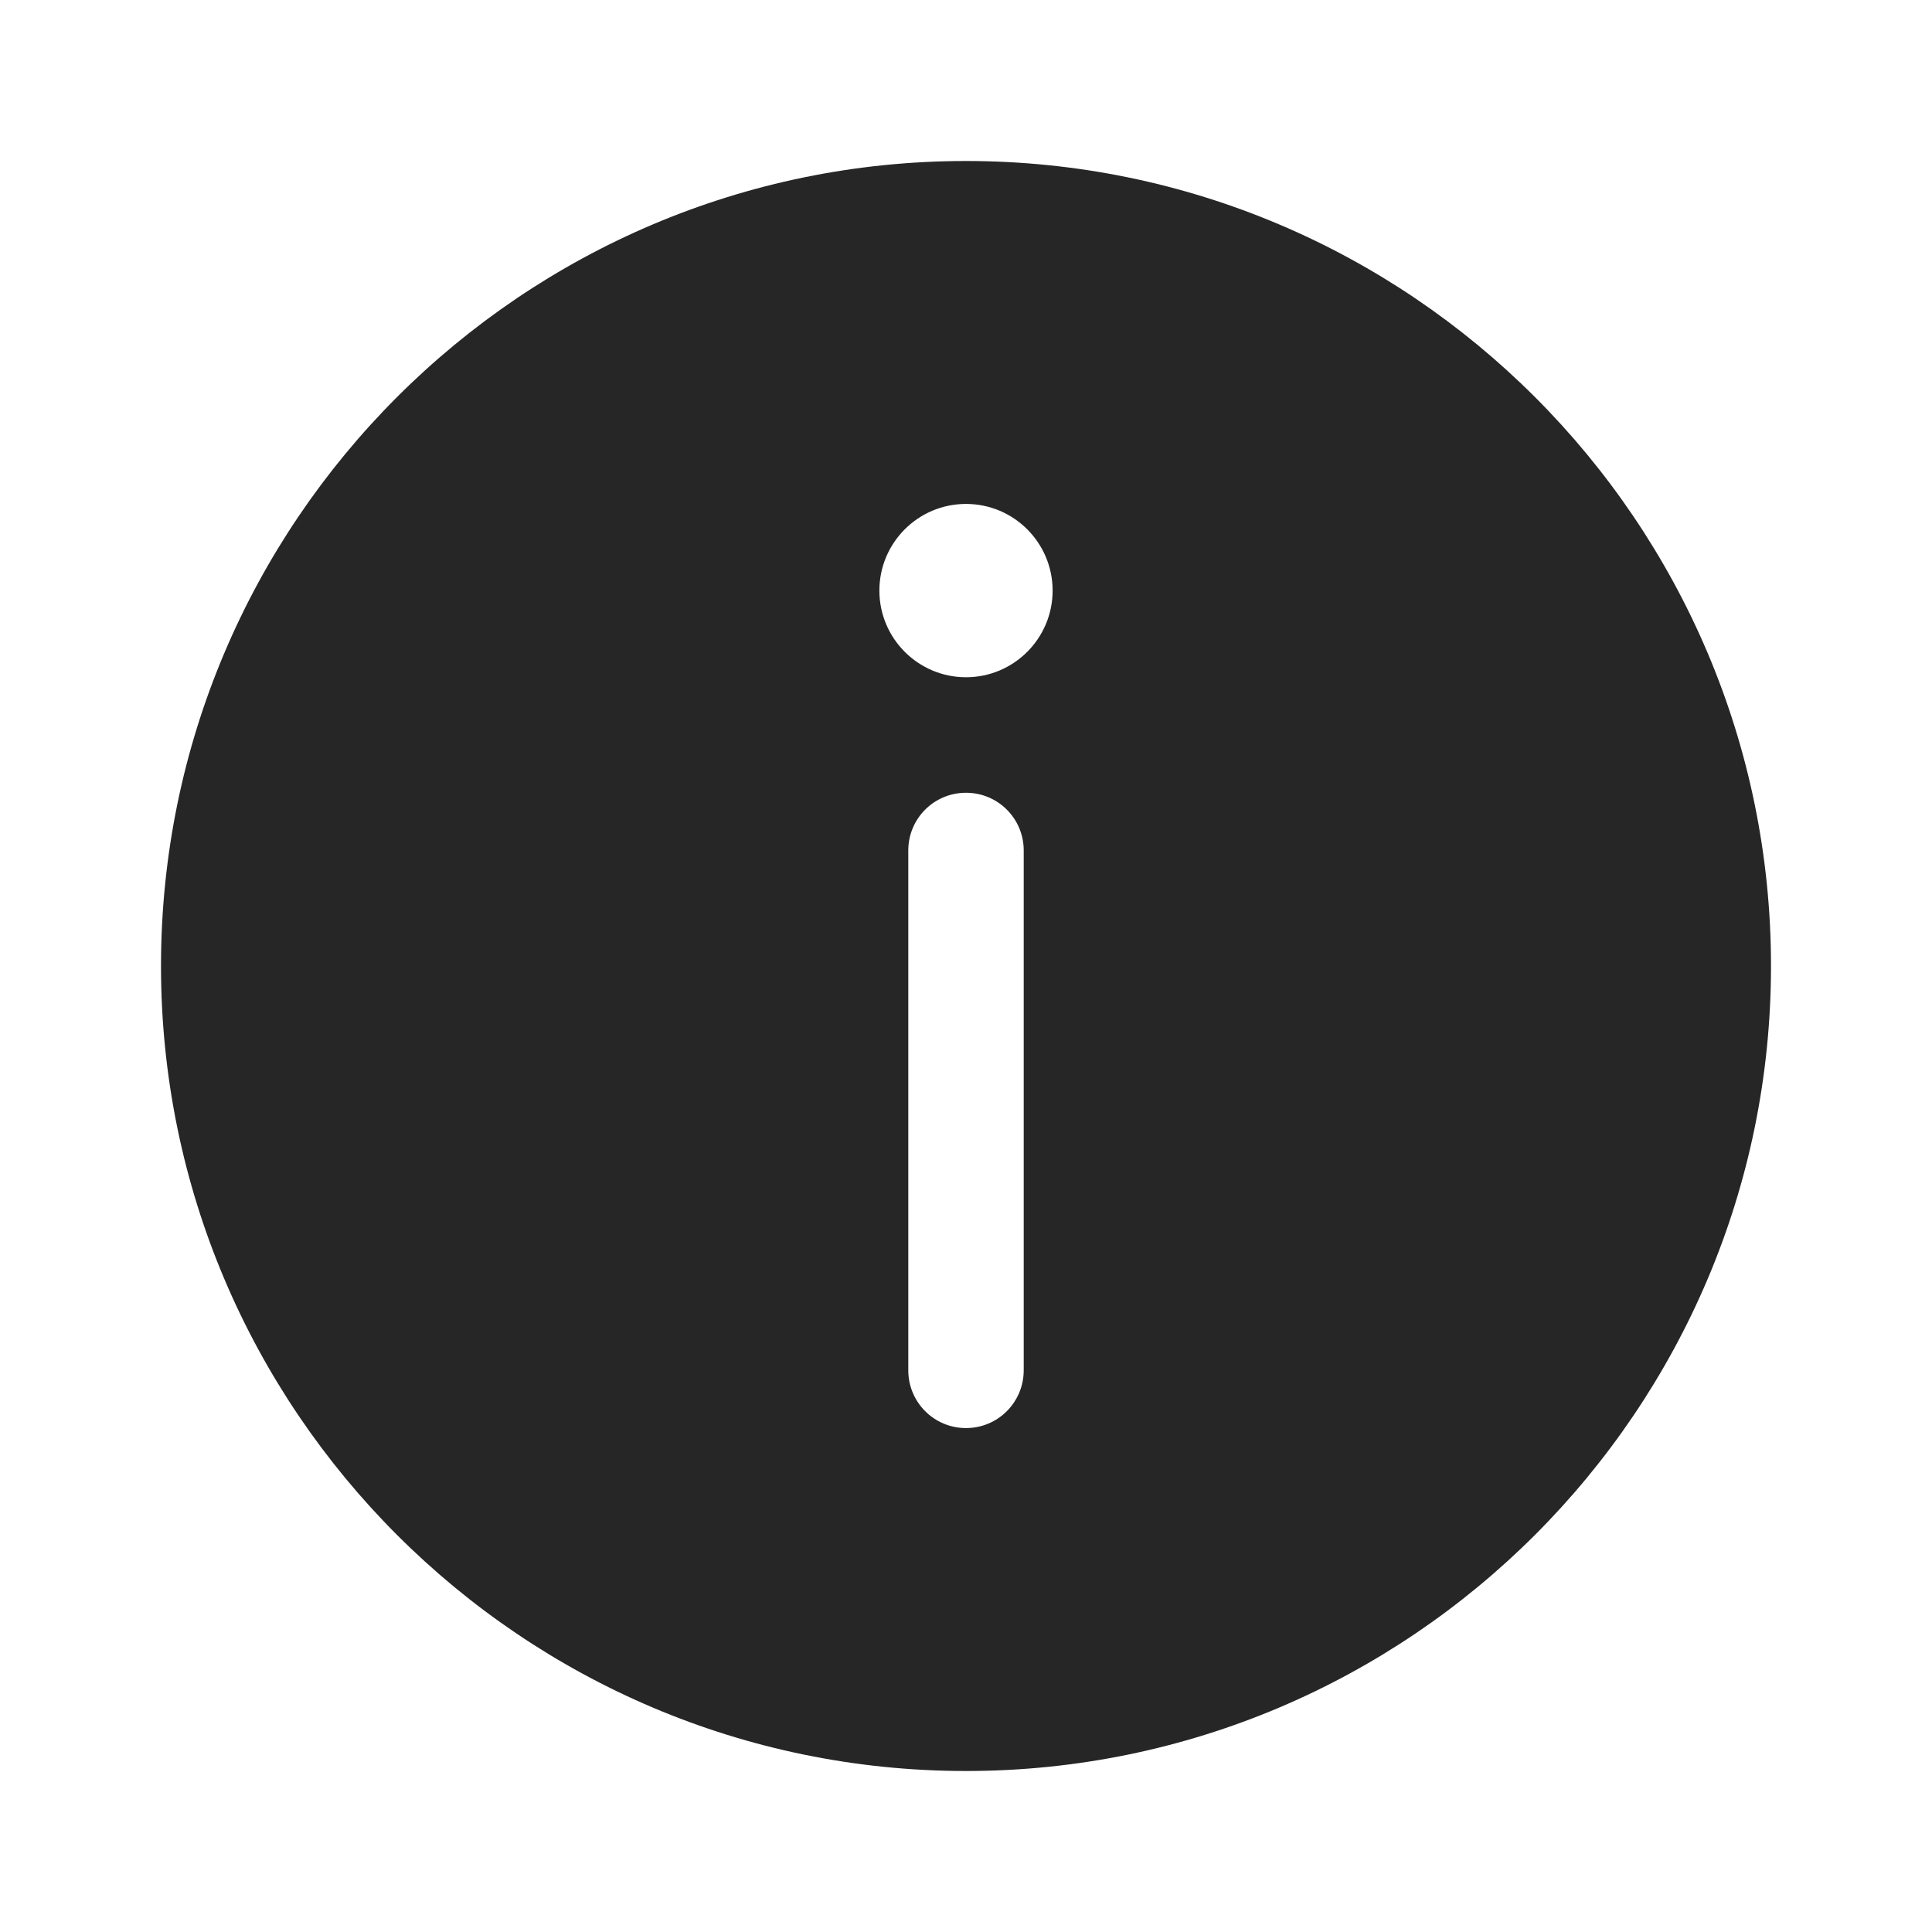
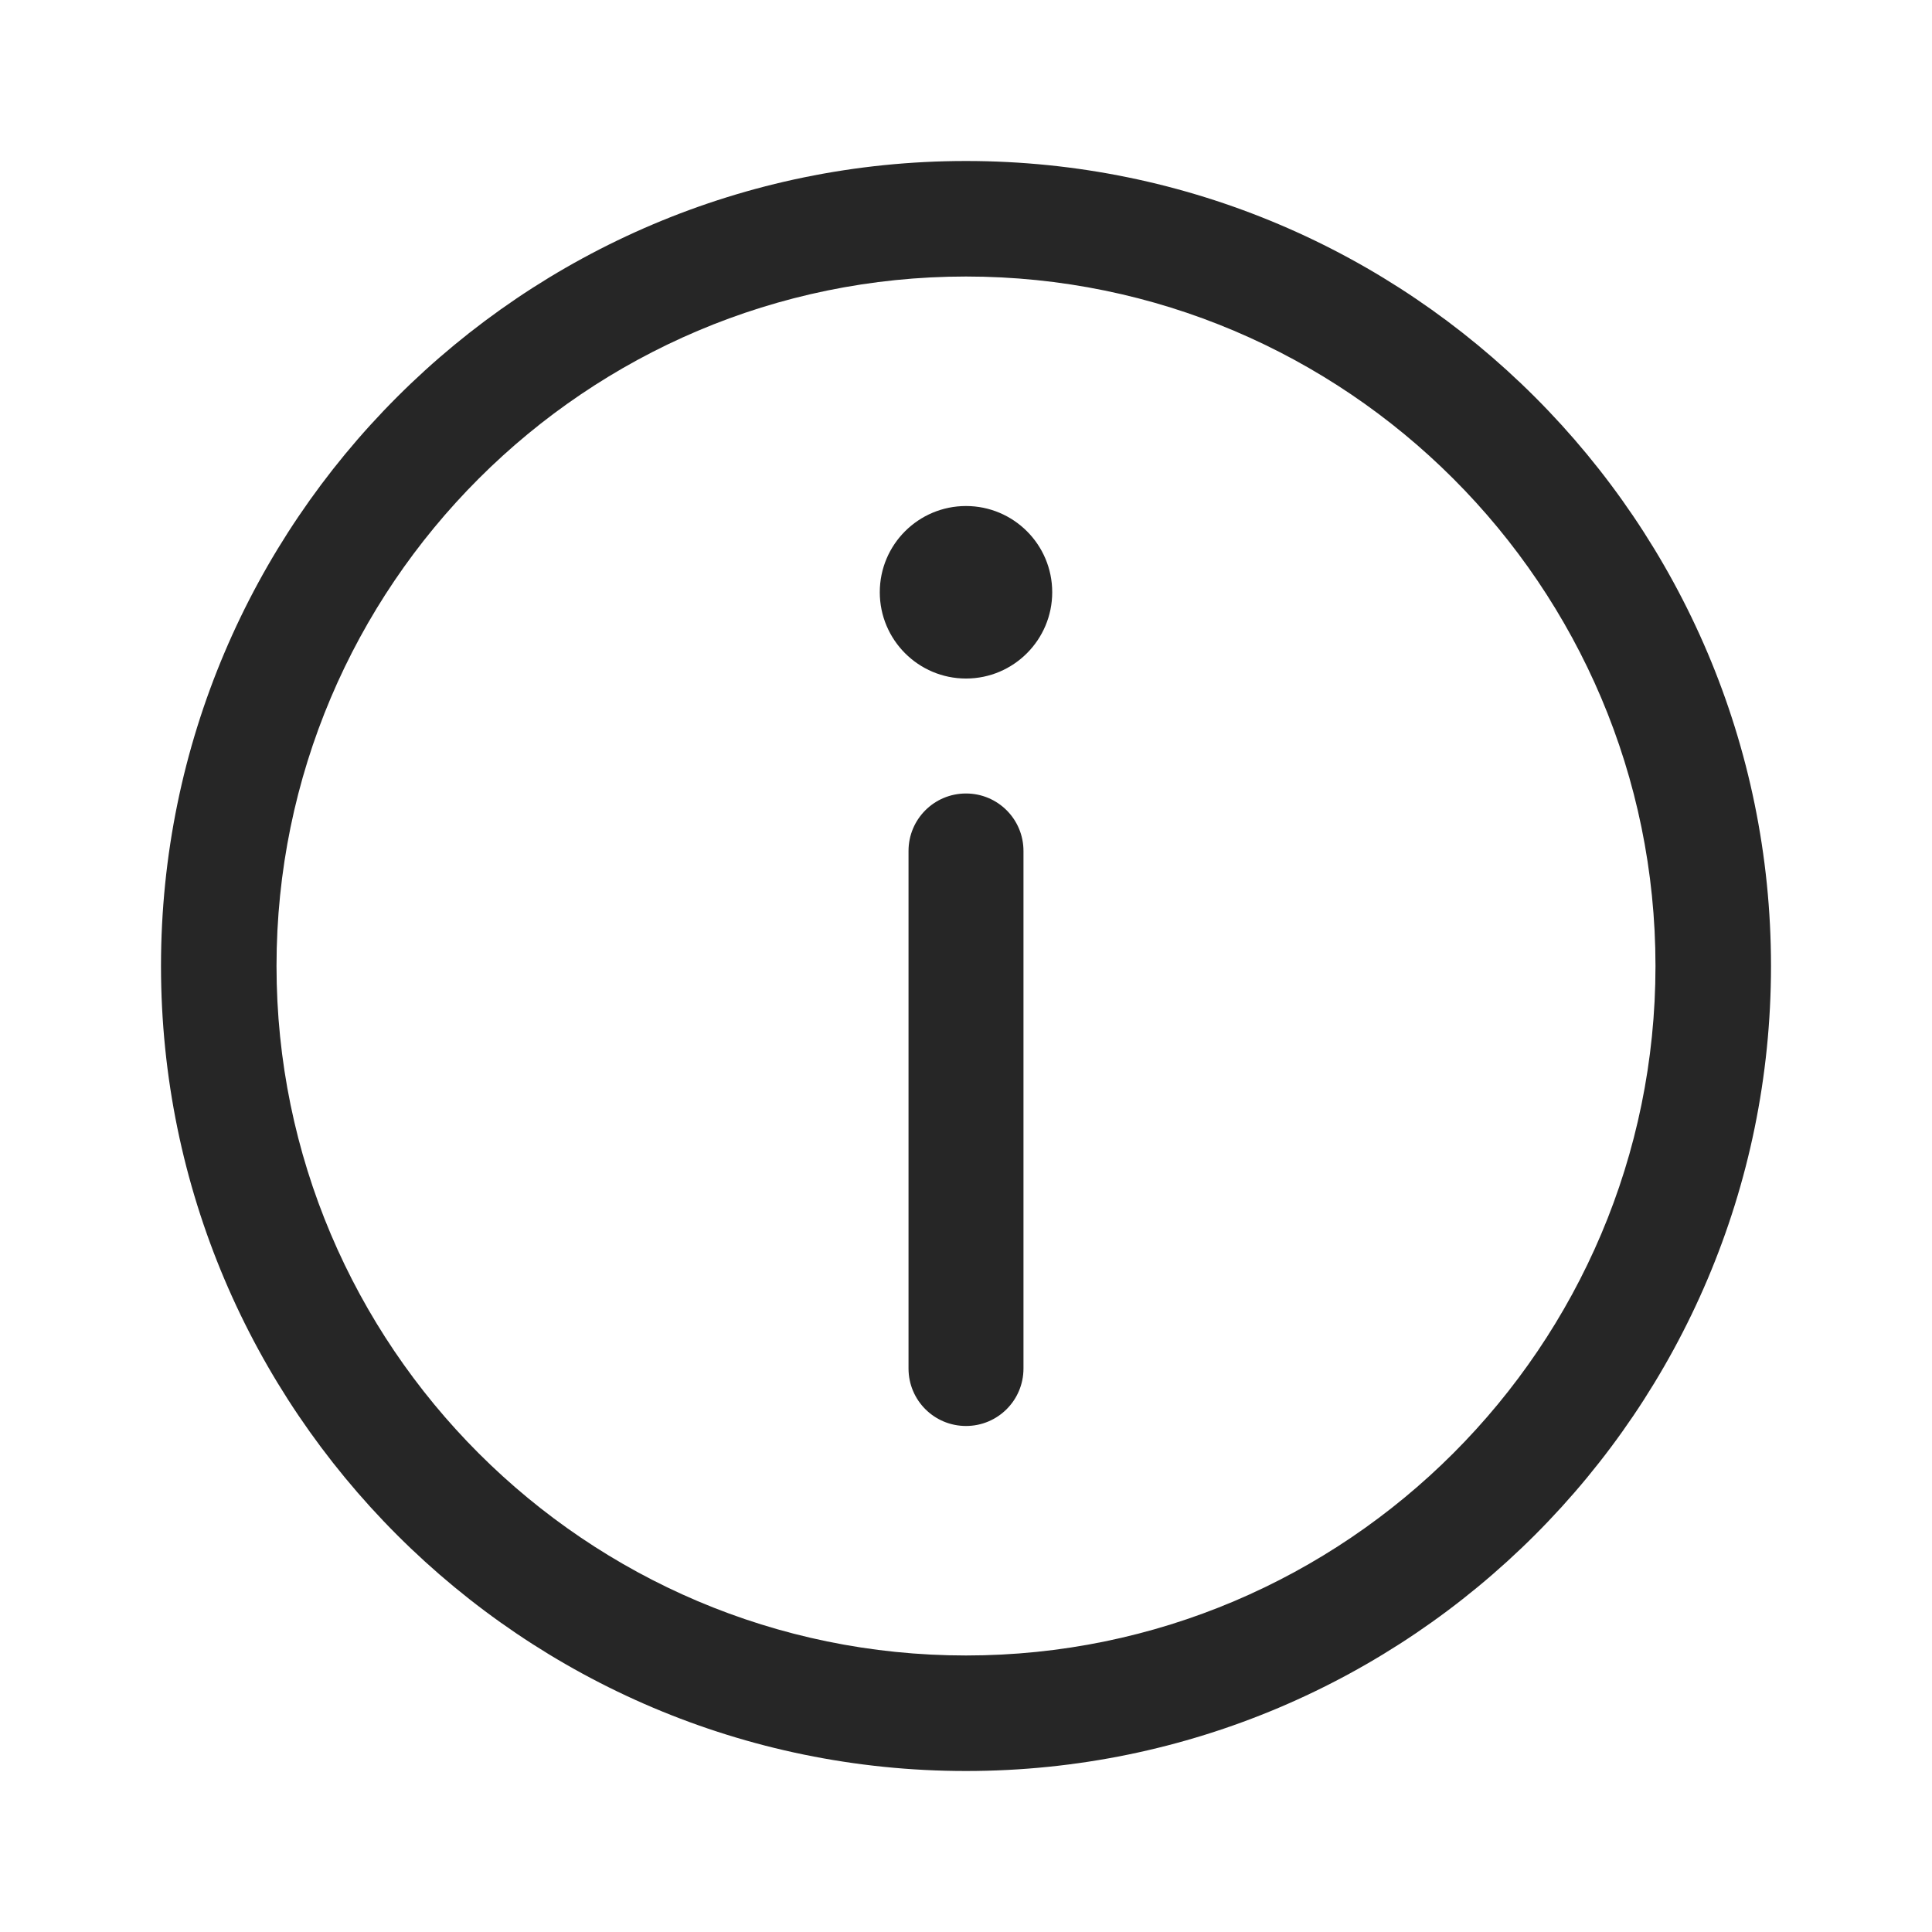
<svg xmlns="http://www.w3.org/2000/svg" width="24px" height="24px" viewBox="0 0 24 24" version="1.1">
-   <g id="提示" stroke="none" stroke-width="1" fill="none" fill-rule="evenodd" fill-opacity="0.85">
-     <g id="提示-fill备份" transform="translate(2, 2)" fill="currentColor" fill-rule="nonzero">
-       <path d="M10,0 C4.486,0 0,4.486 0,10 C0,15.514 4.486,20 10,20 C15.514,20 20,15.514 20,10 C20,4.486 15.514,0 10,0 Z M10.717,15.022 C10.717,15.419 10.397,15.74 10,15.74 C9.603,15.74 9.283,15.419 9.283,15.022 L9.283,8.565 C9.283,8.168 9.603,7.848 10,7.848 C10.397,7.848 10.717,8.168 10.717,8.565 L10.717,15.022 Z M10,6.413 C9.406,6.413 8.924,5.93 8.924,5.337 C8.924,4.742 9.406,4.26 10,4.26 C10.594,4.26 11.076,4.742 11.076,5.337 C11.076,5.93 10.594,6.413 10,6.413 Z" id="形状" />
-     </g>
+   <g id="提示2" stroke="none" stroke-width="1" fill="currentColor" fill-rule="evenodd" fill-opacity="0.85">
+     <path d="M12.714,17 C12.714,17.395 12.395,17.714 12,17.714 C11.605,17.714 11.286,17.395 11.286,17 L11.286,10.571 C11.286,10.176 11.605,9.857 12,9.857 C12.395,9.857 12.714,10.176 12.714,10.571 L12.714,17 Z M12,2 C17.514,2 22,6.486 22,12 C22,17.514 17.514,22 12,22 C6.486,22 2,17.514 2,12 C2,6.486 6.486,2 12,2 Z M12,3.435 C7.277,3.435 3.435,7.277 3.435,12 C3.435,16.722 7.277,20.565 12,20.565 C16.722,20.565 20.565,16.722 20.565,12 C20.565,7.277 16.722,3.435 12,3.435 Z M12,6.286 C12.591,6.286 13.071,6.765 13.071,7.357 C13.071,7.948 12.591,8.429 12,8.429 C11.409,8.429 10.929,7.948 10.929,7.357 C10.929,6.765 11.409,6.286 12,6.286 Z" id="提示" fill-rule="nonzero" />
  </g>
</svg>
